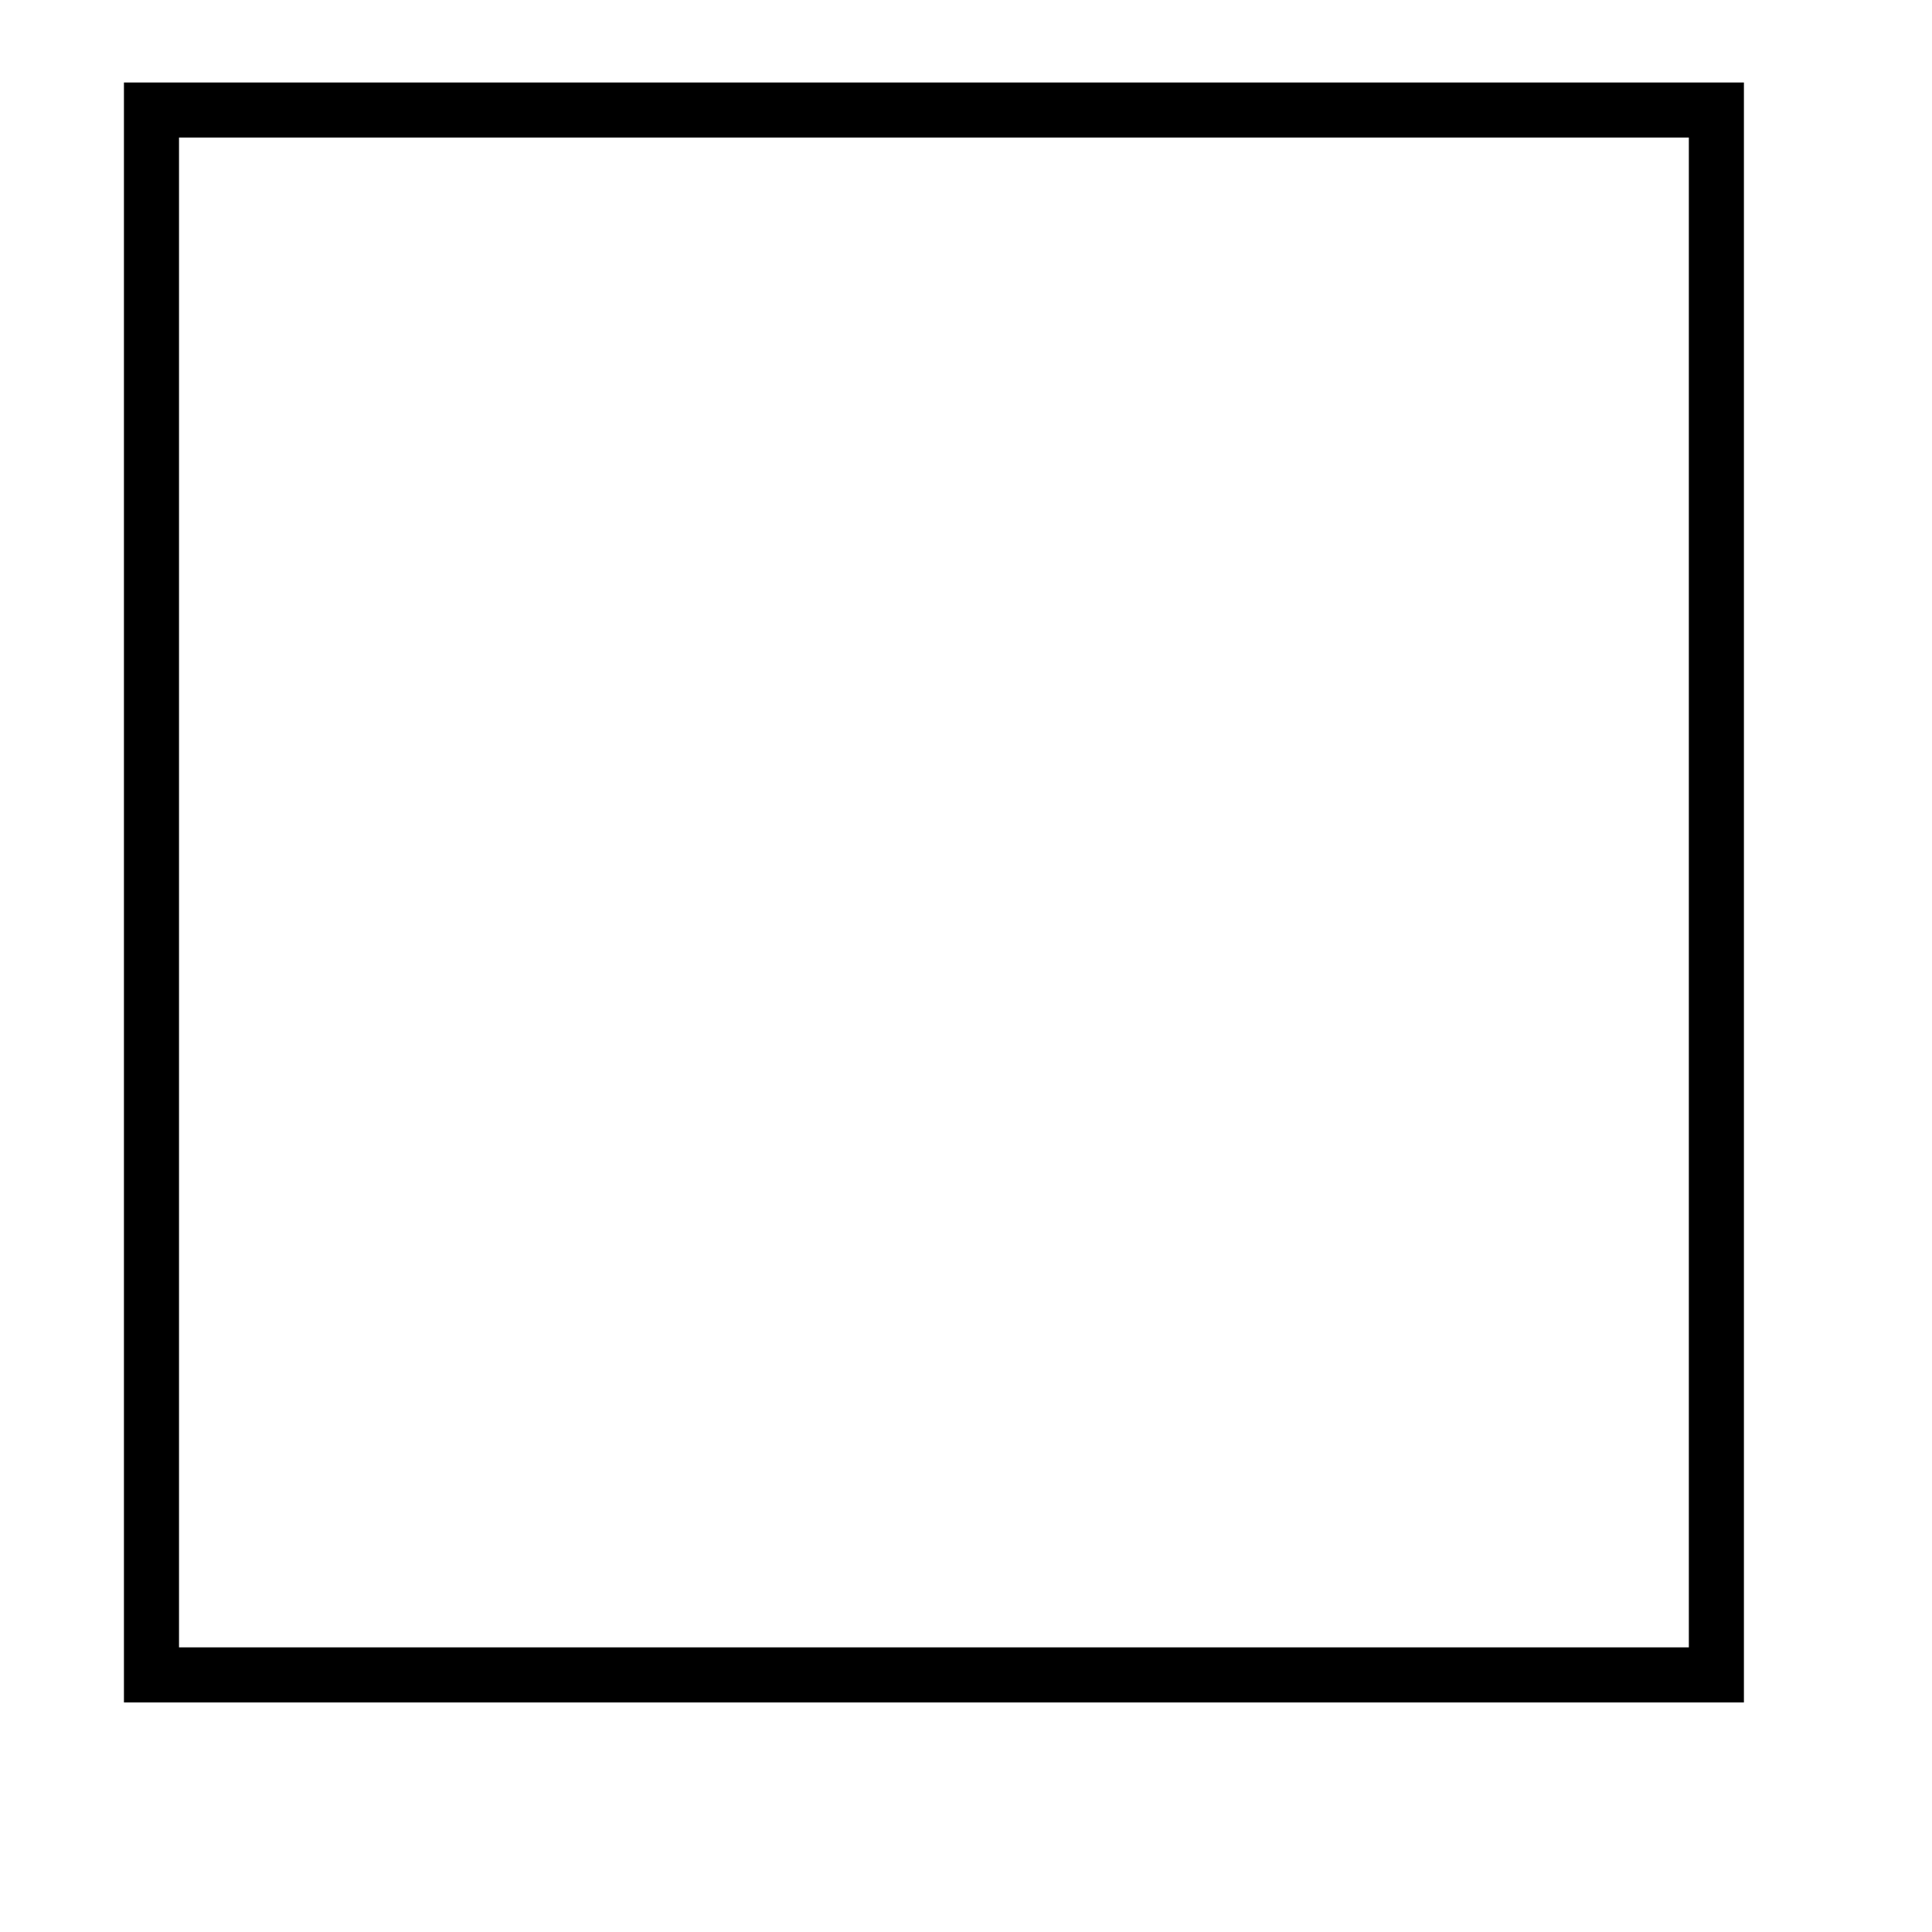
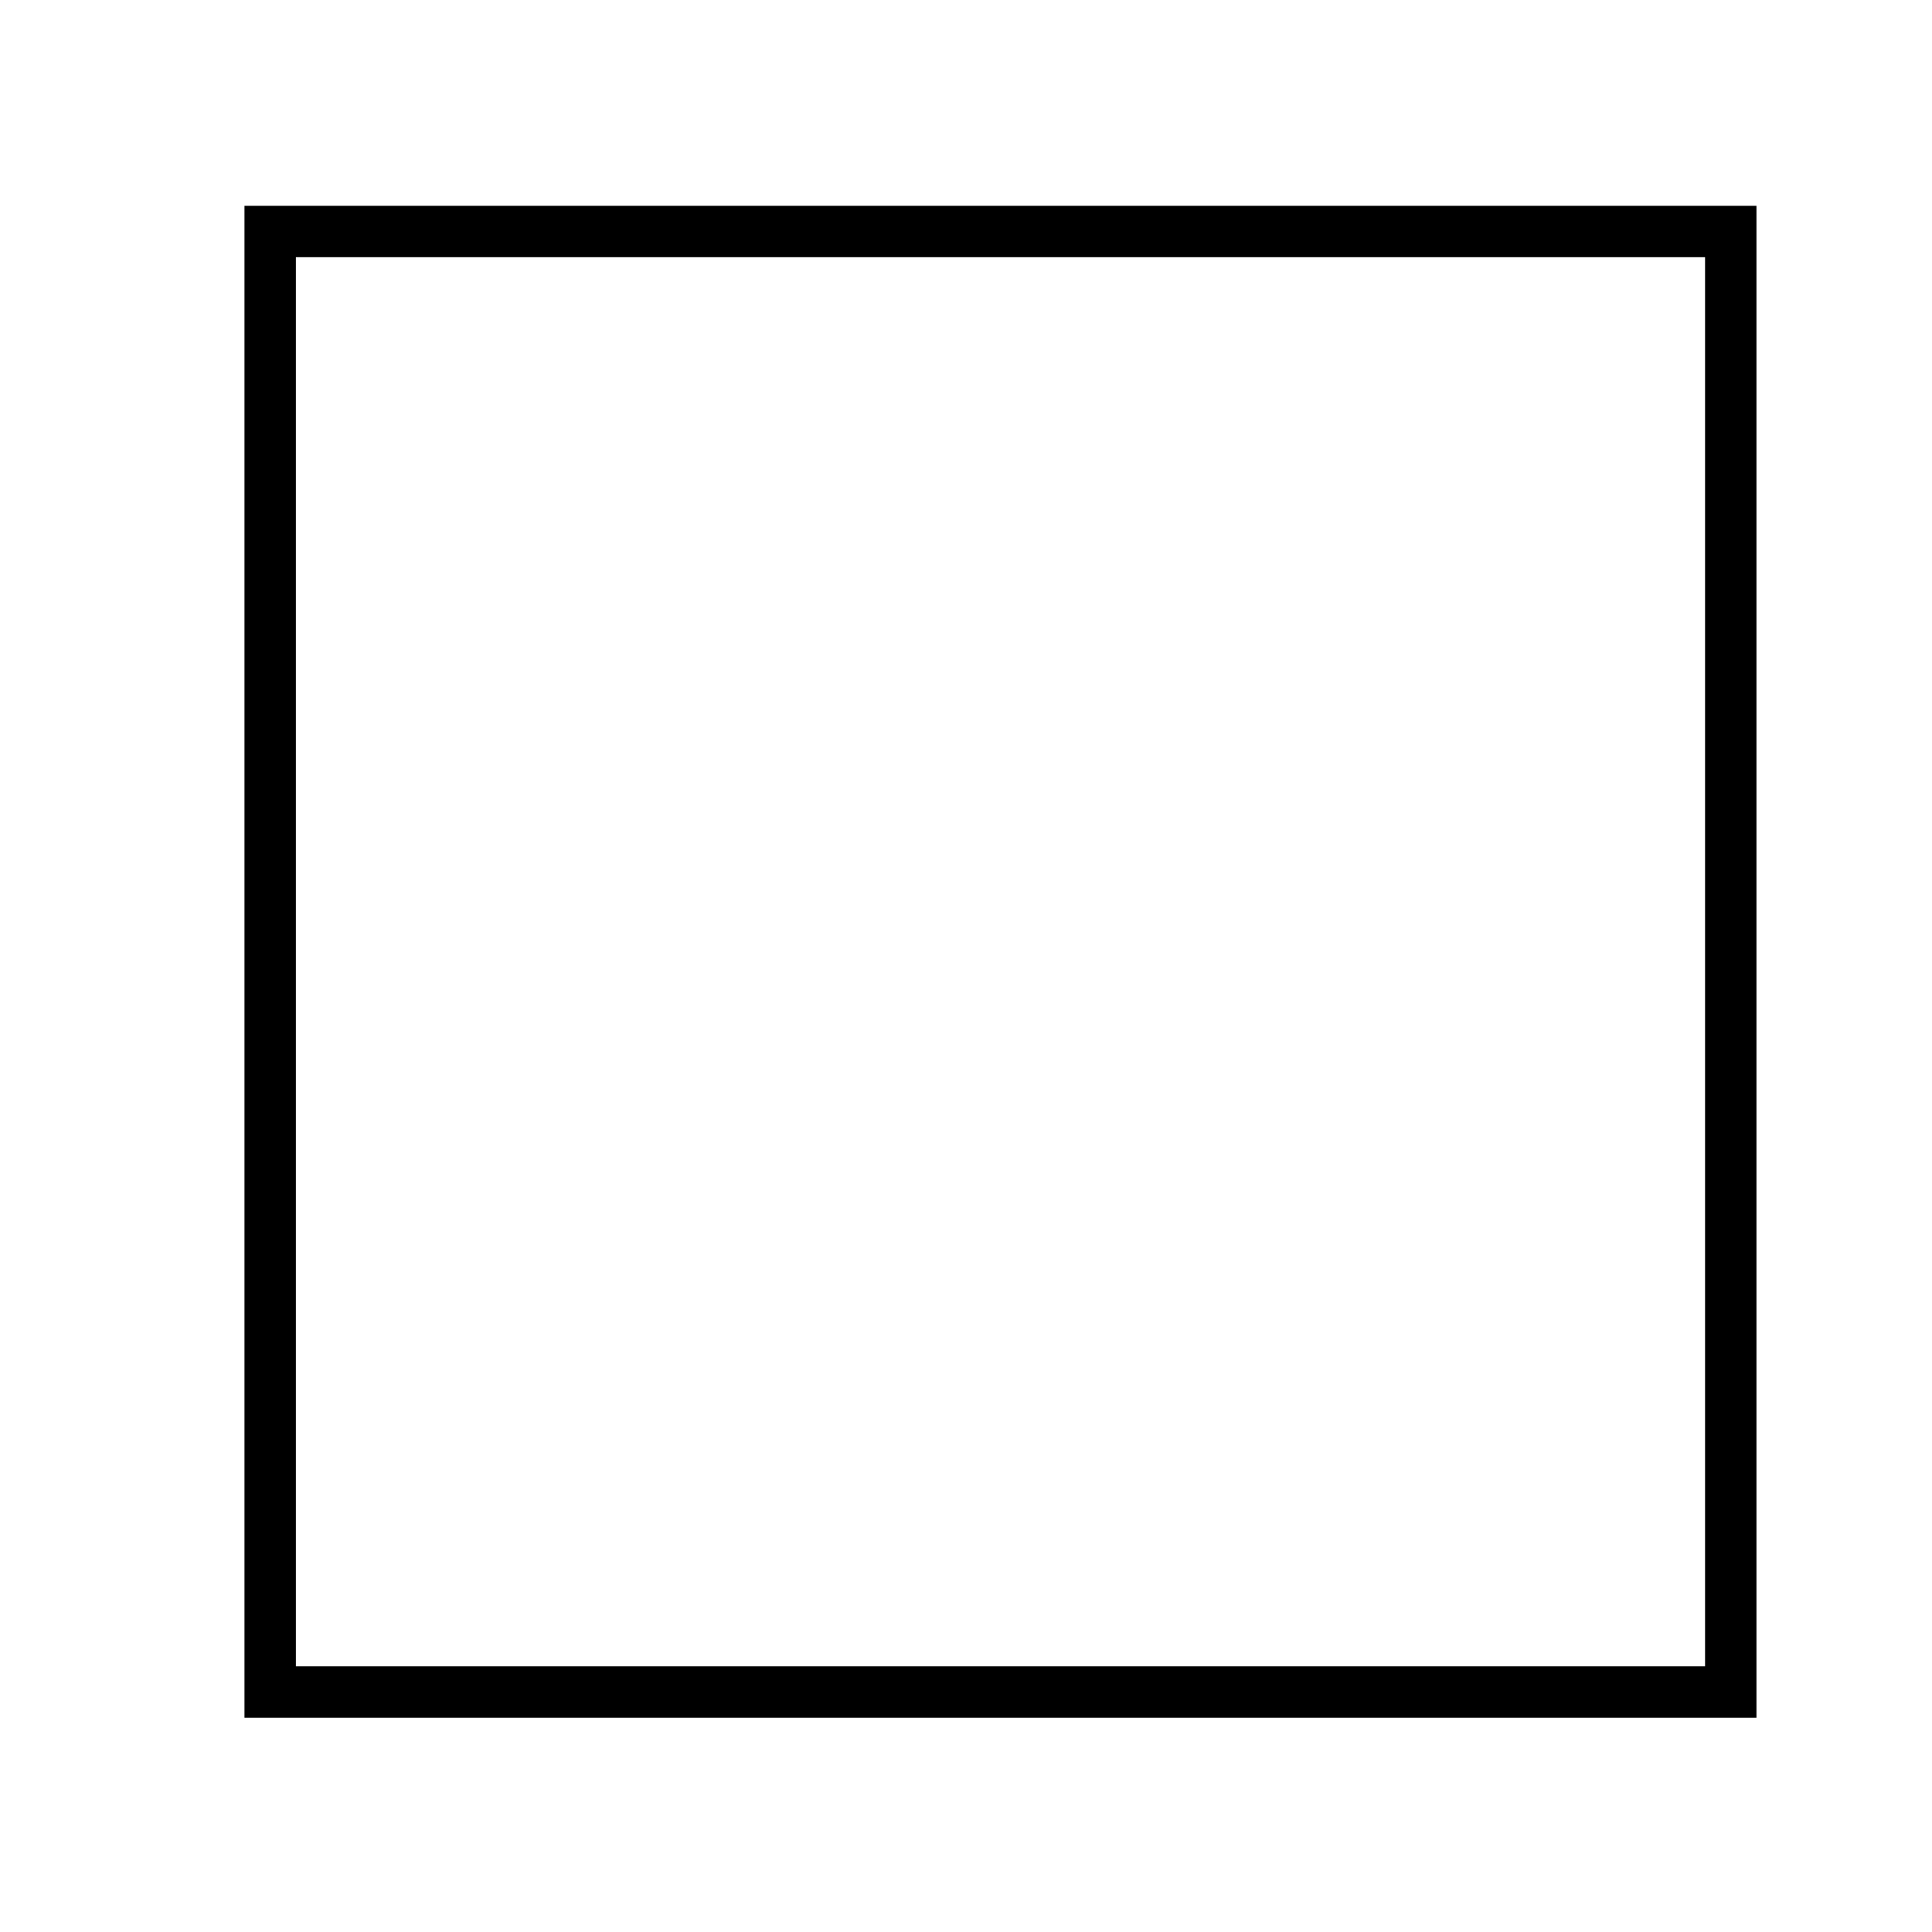
- <svg xmlns="http://www.w3.org/2000/svg" width="14pt" height="14pt" viewBox="0 0 14 14" version="1.1">
+ <svg xmlns="http://www.w3.org/2000/svg" width="15pt" height="15pt" viewBox="0 0 15 15" version="1.1">
  <g id="surface1">
-     <path style="fill:none;stroke-width:0.399;stroke-linecap:butt;stroke-linejoin:miter;stroke:rgb(0%,0%,0%);stroke-opacity:1;stroke-miterlimit:10;" d="M 0.001 0.001 L 0.001 11.34 L 11.34 11.34 L 11.34 0.001 Z M 0.001 0.001 " transform="matrix(1.00008,0,0,-1.00005,1.096648,12.13786)" />
+     <path style="fill:none;stroke-width:0.399;stroke-linecap:butt;stroke-linejoin:miter;stroke:rgb(0%,0%,0%);stroke-opacity:1;stroke-miterlimit:10;" d="M 0.001 0.001 L 0.001 11.34 L 11.34 11.34 L 11.34 0.001 Z M 0.001 0.001 " transform="matrix(1.00008,0,0,-1.00005,2.096648,13.13786)" />
  </g>
</svg>
